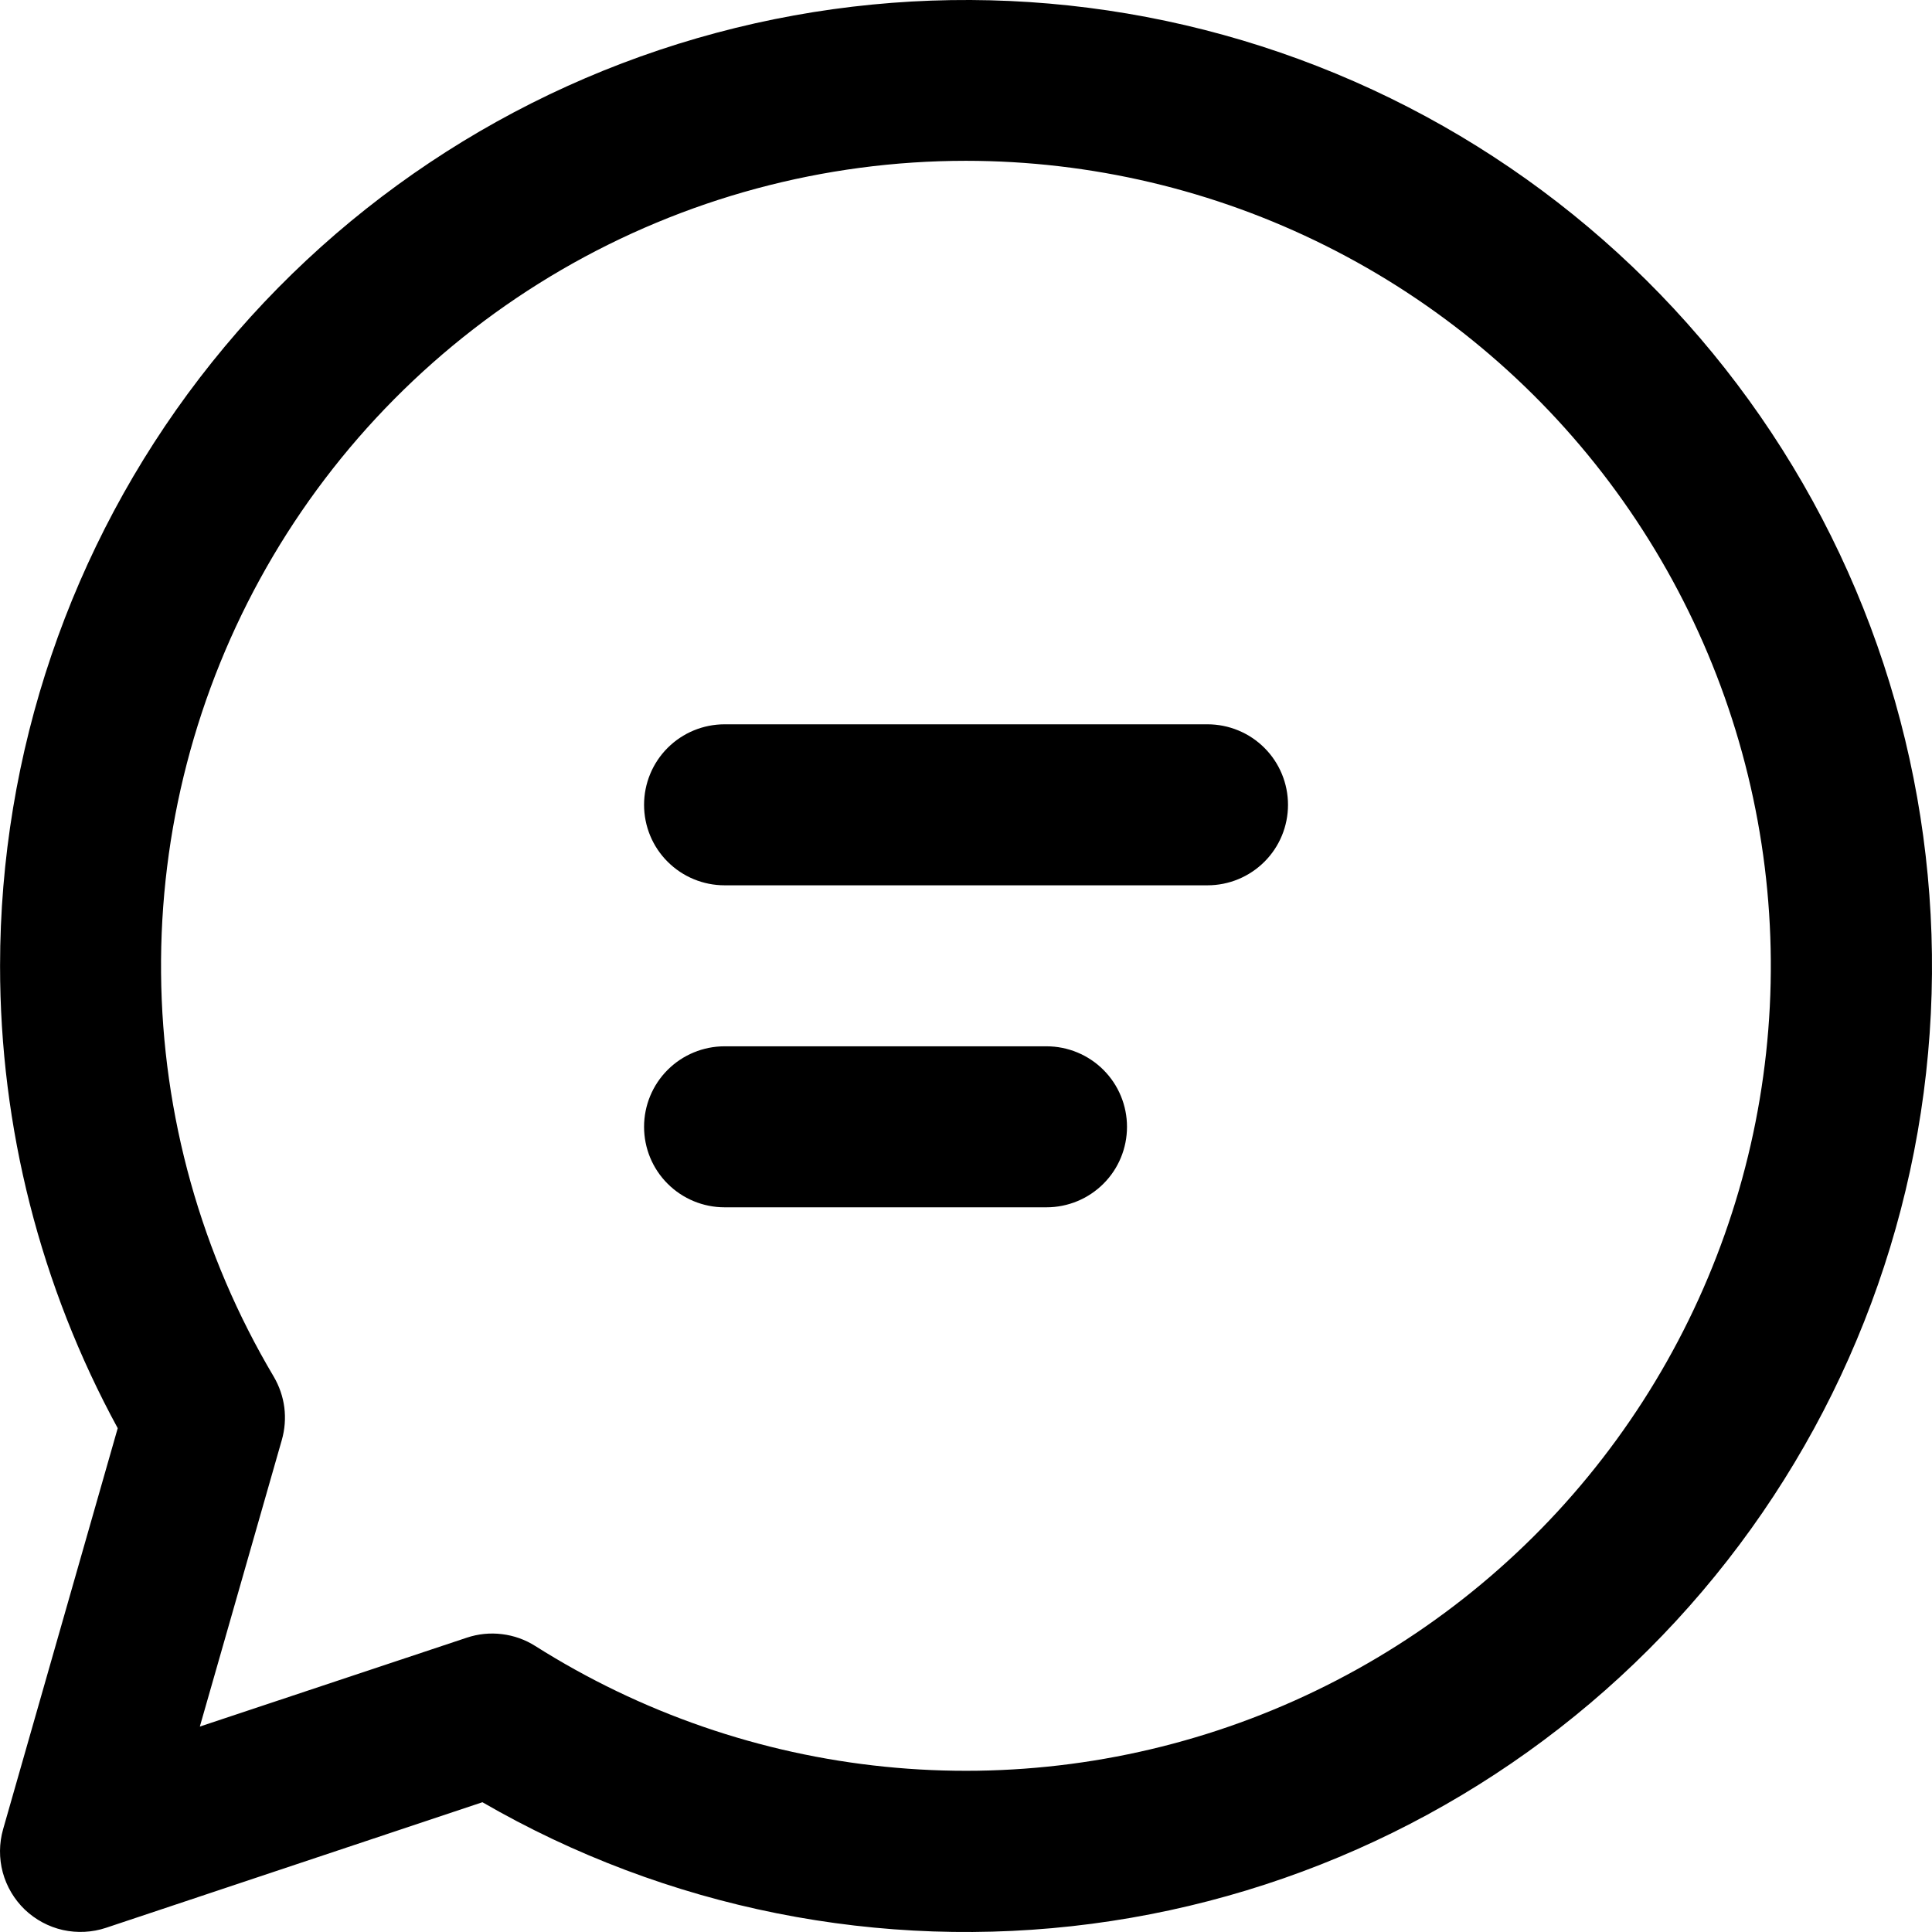
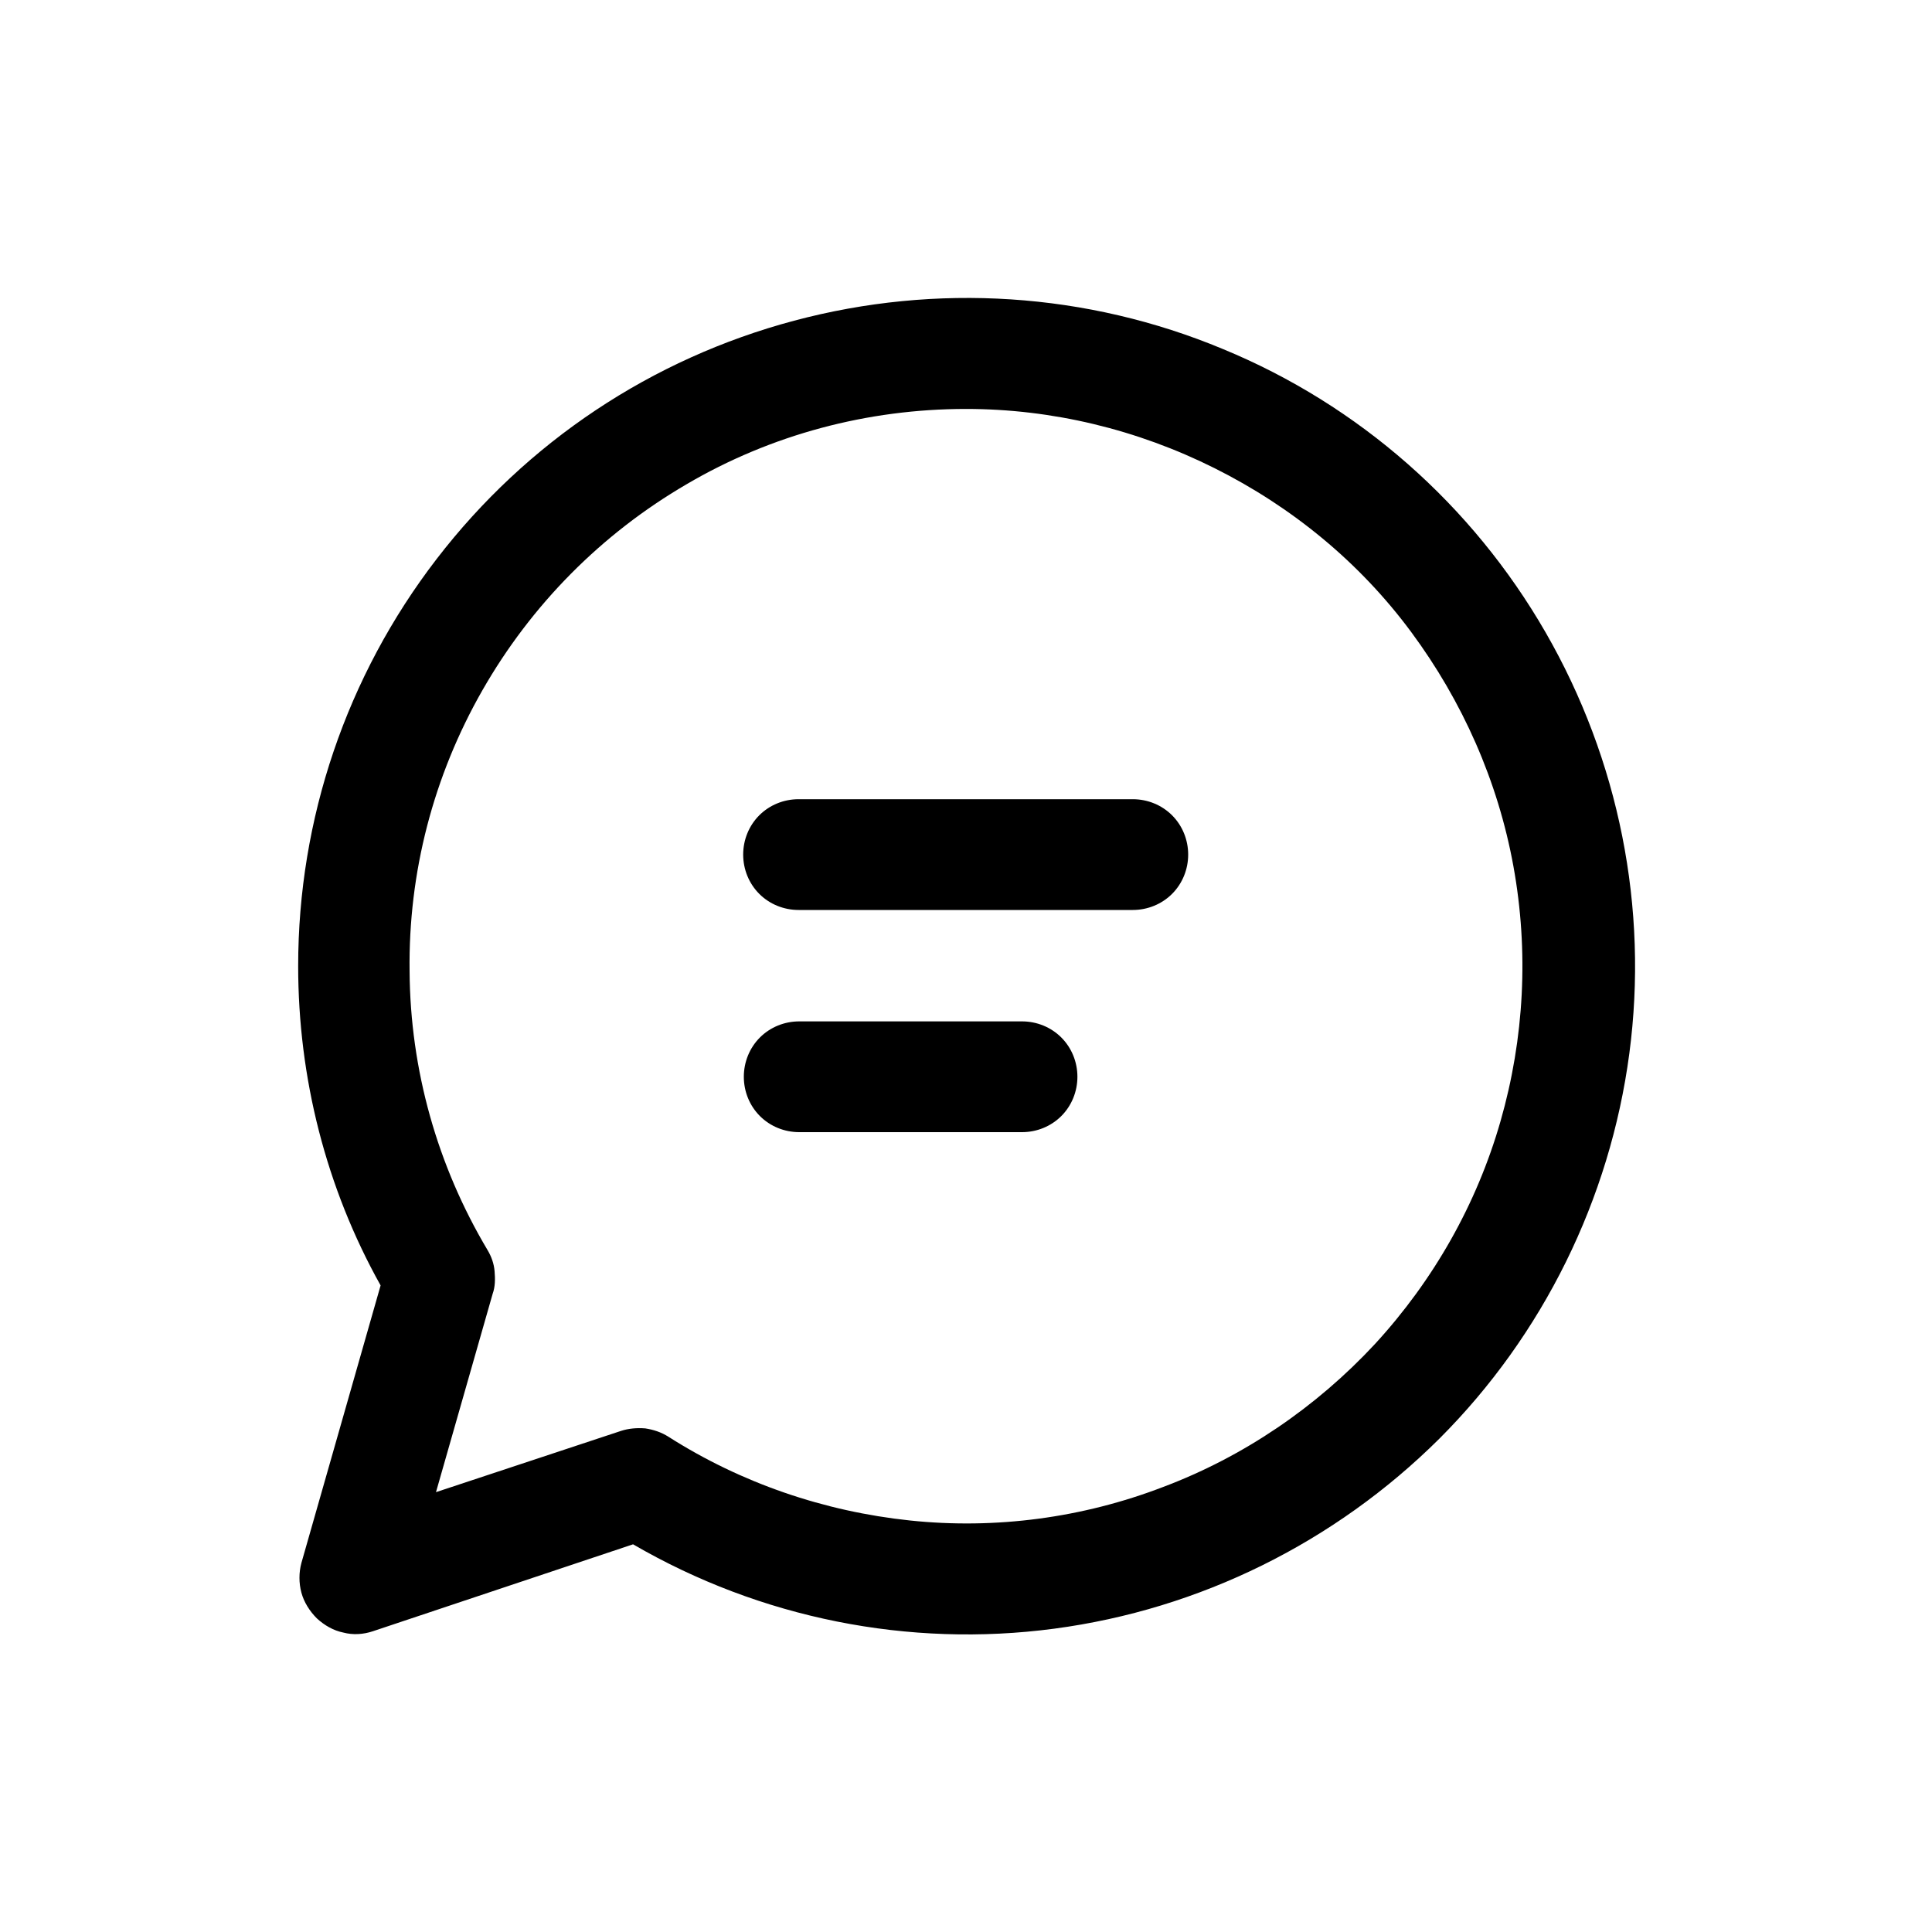
- <svg xmlns="http://www.w3.org/2000/svg" width="30" height="30" viewBox="0 0 30 30" fill="none">
-   <path d="M10.001 12.497C10.001 12.166 10.132 11.848 10.367 11.613C10.601 11.379 10.919 11.247 11.251 11.247H18.75C19.082 11.247 19.4 11.379 19.634 11.613C19.869 11.848 20 12.166 20 12.497C20 12.829 19.869 13.147 19.634 13.381C19.4 13.615 19.082 13.747 18.75 13.747H11.251C10.919 13.747 10.601 13.615 10.367 13.381C10.132 13.147 10.001 12.829 10.001 12.497ZM11.251 16.247C10.919 16.247 10.601 16.379 10.367 16.613C10.132 16.848 10.001 17.166 10.001 17.497C10.001 17.829 10.132 18.147 10.367 18.381C10.601 18.615 10.919 18.747 11.251 18.747H16.25C16.582 18.747 16.9 18.615 17.134 18.381C17.369 18.147 17.5 17.829 17.5 17.497C17.5 17.166 17.369 16.848 17.134 16.613C16.9 16.379 16.582 16.247 16.25 16.247H11.251ZM0.001 14.997C0.002 11.695 1.092 8.485 3.103 5.865C5.114 3.246 7.933 1.363 11.123 0.51C14.313 -0.344 17.696 -0.121 20.746 1.144C23.797 2.409 26.344 4.646 27.994 7.506C29.644 10.367 30.303 13.692 29.871 16.966C29.438 20.24 27.937 23.279 25.6 25.613C23.264 27.947 20.222 29.444 16.948 29.873C13.674 30.302 10.349 29.638 7.491 27.985L1.646 29.935C1.43 30.007 1.198 30.018 0.976 29.969C0.754 29.919 0.55 29.809 0.385 29.652C0.221 29.494 0.103 29.295 0.043 29.075C-0.016 28.855 -0.014 28.623 0.048 28.405L1.828 22.177C0.628 19.974 8.10473e-05 17.506 0.001 14.997ZM15 2.497C12.793 2.497 10.626 3.081 8.718 4.19C6.81 5.3 5.229 6.894 4.137 8.812C3.045 10.73 2.481 12.903 2.501 15.11C2.52 17.317 3.124 19.479 4.251 21.377C4.337 21.524 4.393 21.686 4.415 21.855C4.436 22.024 4.423 22.196 4.376 22.36L3.103 26.81L7.248 25.43C7.424 25.371 7.611 25.352 7.795 25.375C7.979 25.397 8.156 25.46 8.313 25.56C9.951 26.596 11.808 27.238 13.737 27.433C15.665 27.629 17.613 27.373 19.426 26.686C21.239 25.999 22.867 24.9 24.182 23.476C25.497 22.051 26.463 20.34 27.003 18.478C27.543 16.616 27.642 14.654 27.293 12.747C26.944 10.84 26.156 9.041 24.992 7.49C23.828 5.94 22.319 4.682 20.585 3.816C18.851 2.949 16.939 2.498 15 2.497Z" fill="black" />
+ <svg xmlns="http://www.w3.org/2000/svg" version="1.1" id="Layer_1" x="0px" y="0px" viewBox="0 0 30 30" style="enable-background:new 0 0 30 30;" xml:space="preserve">
+   <path d="M11.54,13.27c0-0.23,0.09-0.45,0.25-0.61c0.16-0.16,0.38-0.25,0.61-0.25h5.19c0.23,0,0.45,0.09,0.61,0.25  c0.16,0.16,0.25,0.38,0.25,0.61c0,0.23-0.09,0.45-0.25,0.61c-0.16,0.16-0.38,0.25-0.61,0.25h-5.19c-0.23,0-0.45-0.09-0.61-0.25  C11.63,13.72,11.54,13.5,11.54,13.27z M12.41,15.86c-0.23,0-0.45,0.09-0.61,0.25c-0.16,0.16-0.25,0.38-0.25,0.61  s0.09,0.45,0.25,0.61c0.16,0.16,0.38,0.25,0.61,0.25h3.46c0.23,0,0.45-0.09,0.61-0.25c0.16-0.16,0.25-0.38,0.25-0.61  s-0.09-0.45-0.25-0.61c-0.16-0.16-0.38-0.25-0.61-0.25H12.41z M4.63,15c0-2.28,0.75-4.5,2.15-6.32s3.34-3.11,5.55-3.7  c2.21-0.59,4.55-0.44,6.66,0.44c2.11,0.87,3.87,2.42,5.01,4.4c1.14,1.98,1.6,4.28,1.3,6.54c-0.3,2.26-1.34,4.37-2.95,5.98  c-1.62,1.61-3.72,2.65-5.98,2.95c-2.26,0.3-4.56-0.16-6.54-1.31l-4.04,1.35c-0.15,0.05-0.31,0.06-0.46,0.02  c-0.15-0.03-0.29-0.11-0.41-0.22c-0.11-0.11-0.2-0.25-0.24-0.4c-0.04-0.15-0.04-0.31,0-0.46l1.23-4.31  C5.06,18.44,4.63,16.73,4.63,15z M15,6.35c-1.53,0-3.03,0.4-4.34,1.17c-1.32,0.77-2.41,1.87-3.17,3.2  c-0.76,1.33-1.15,2.83-1.13,4.36c0.01,1.53,0.43,3.02,1.21,4.33c0.06,0.1,0.1,0.21,0.11,0.33c0.01,0.12,0.01,0.24-0.03,0.35  l-0.88,3.08l2.87-0.95c0.12-0.04,0.25-0.05,0.38-0.04c0.13,0.02,0.25,0.06,0.36,0.13c1.13,0.72,2.42,1.16,3.75,1.3  c1.33,0.14,2.68-0.04,3.93-0.52c1.25-0.47,2.38-1.24,3.29-2.22c0.91-0.99,1.58-2.17,1.95-3.46c0.37-1.29,0.44-2.64,0.2-3.96  c-0.24-1.32-0.79-2.56-1.59-3.64s-1.85-1.94-3.05-2.54C17.66,6.67,16.34,6.35,15,6.35z" />
</svg>
